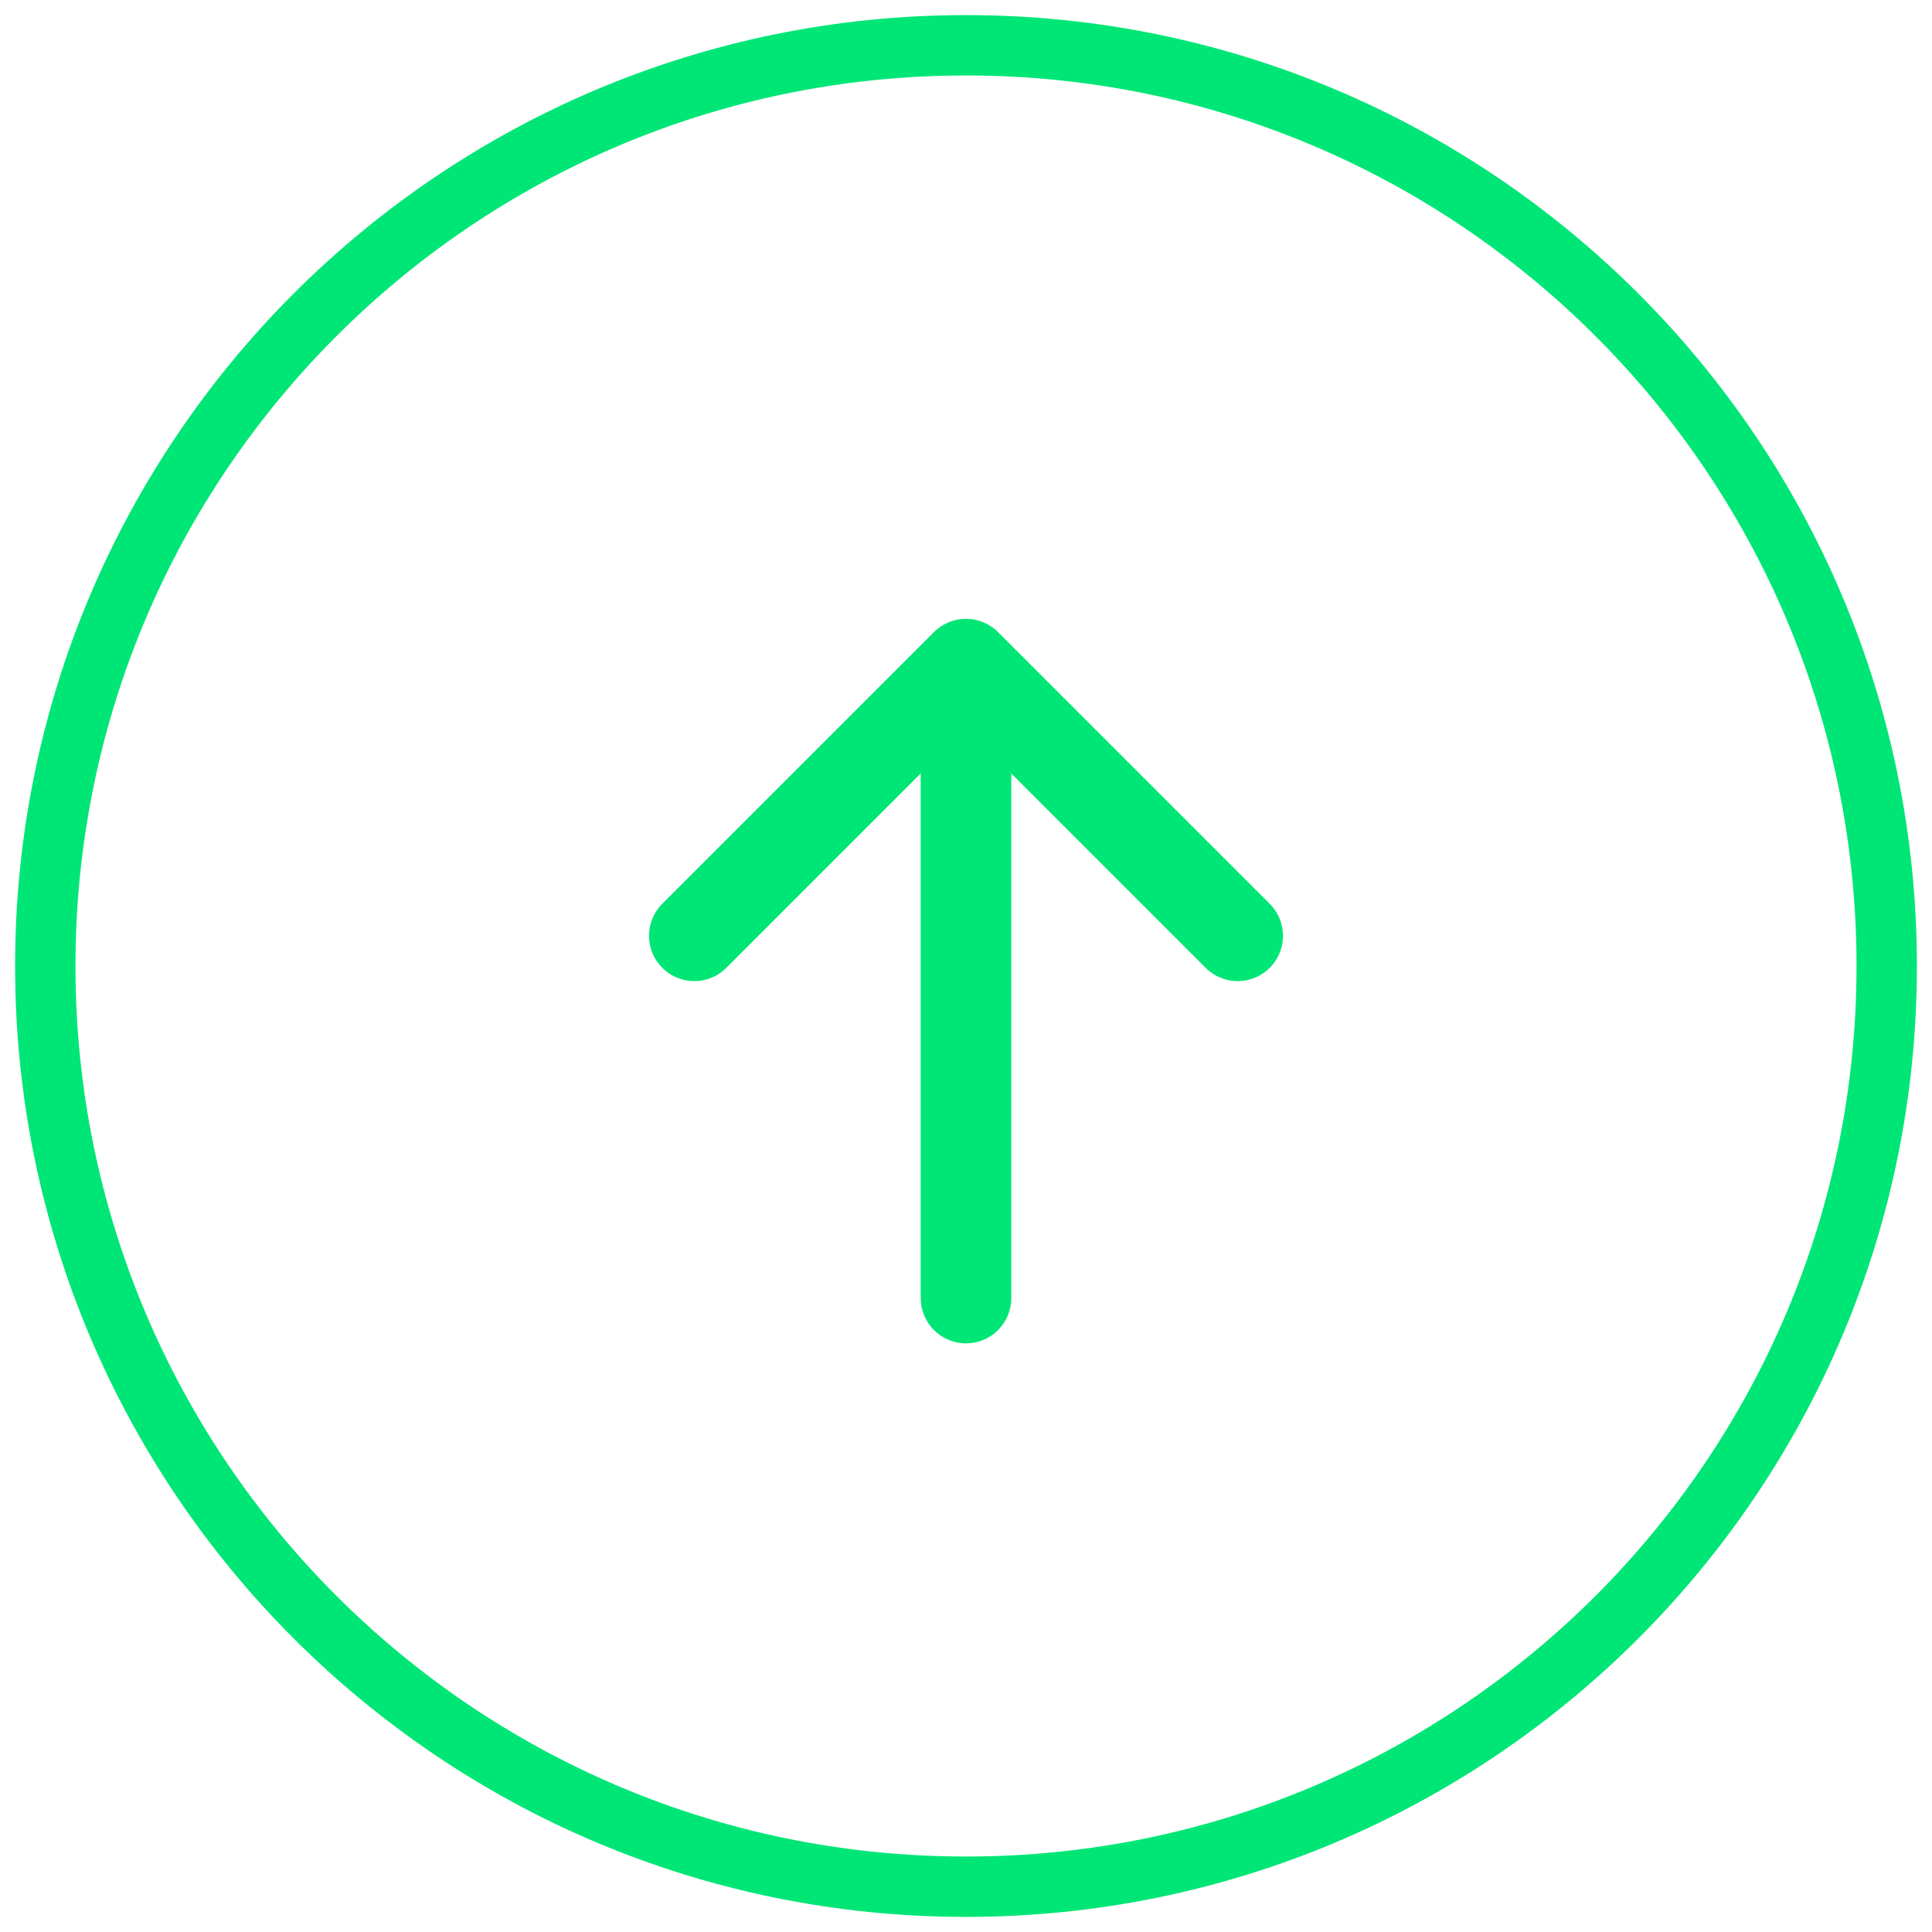
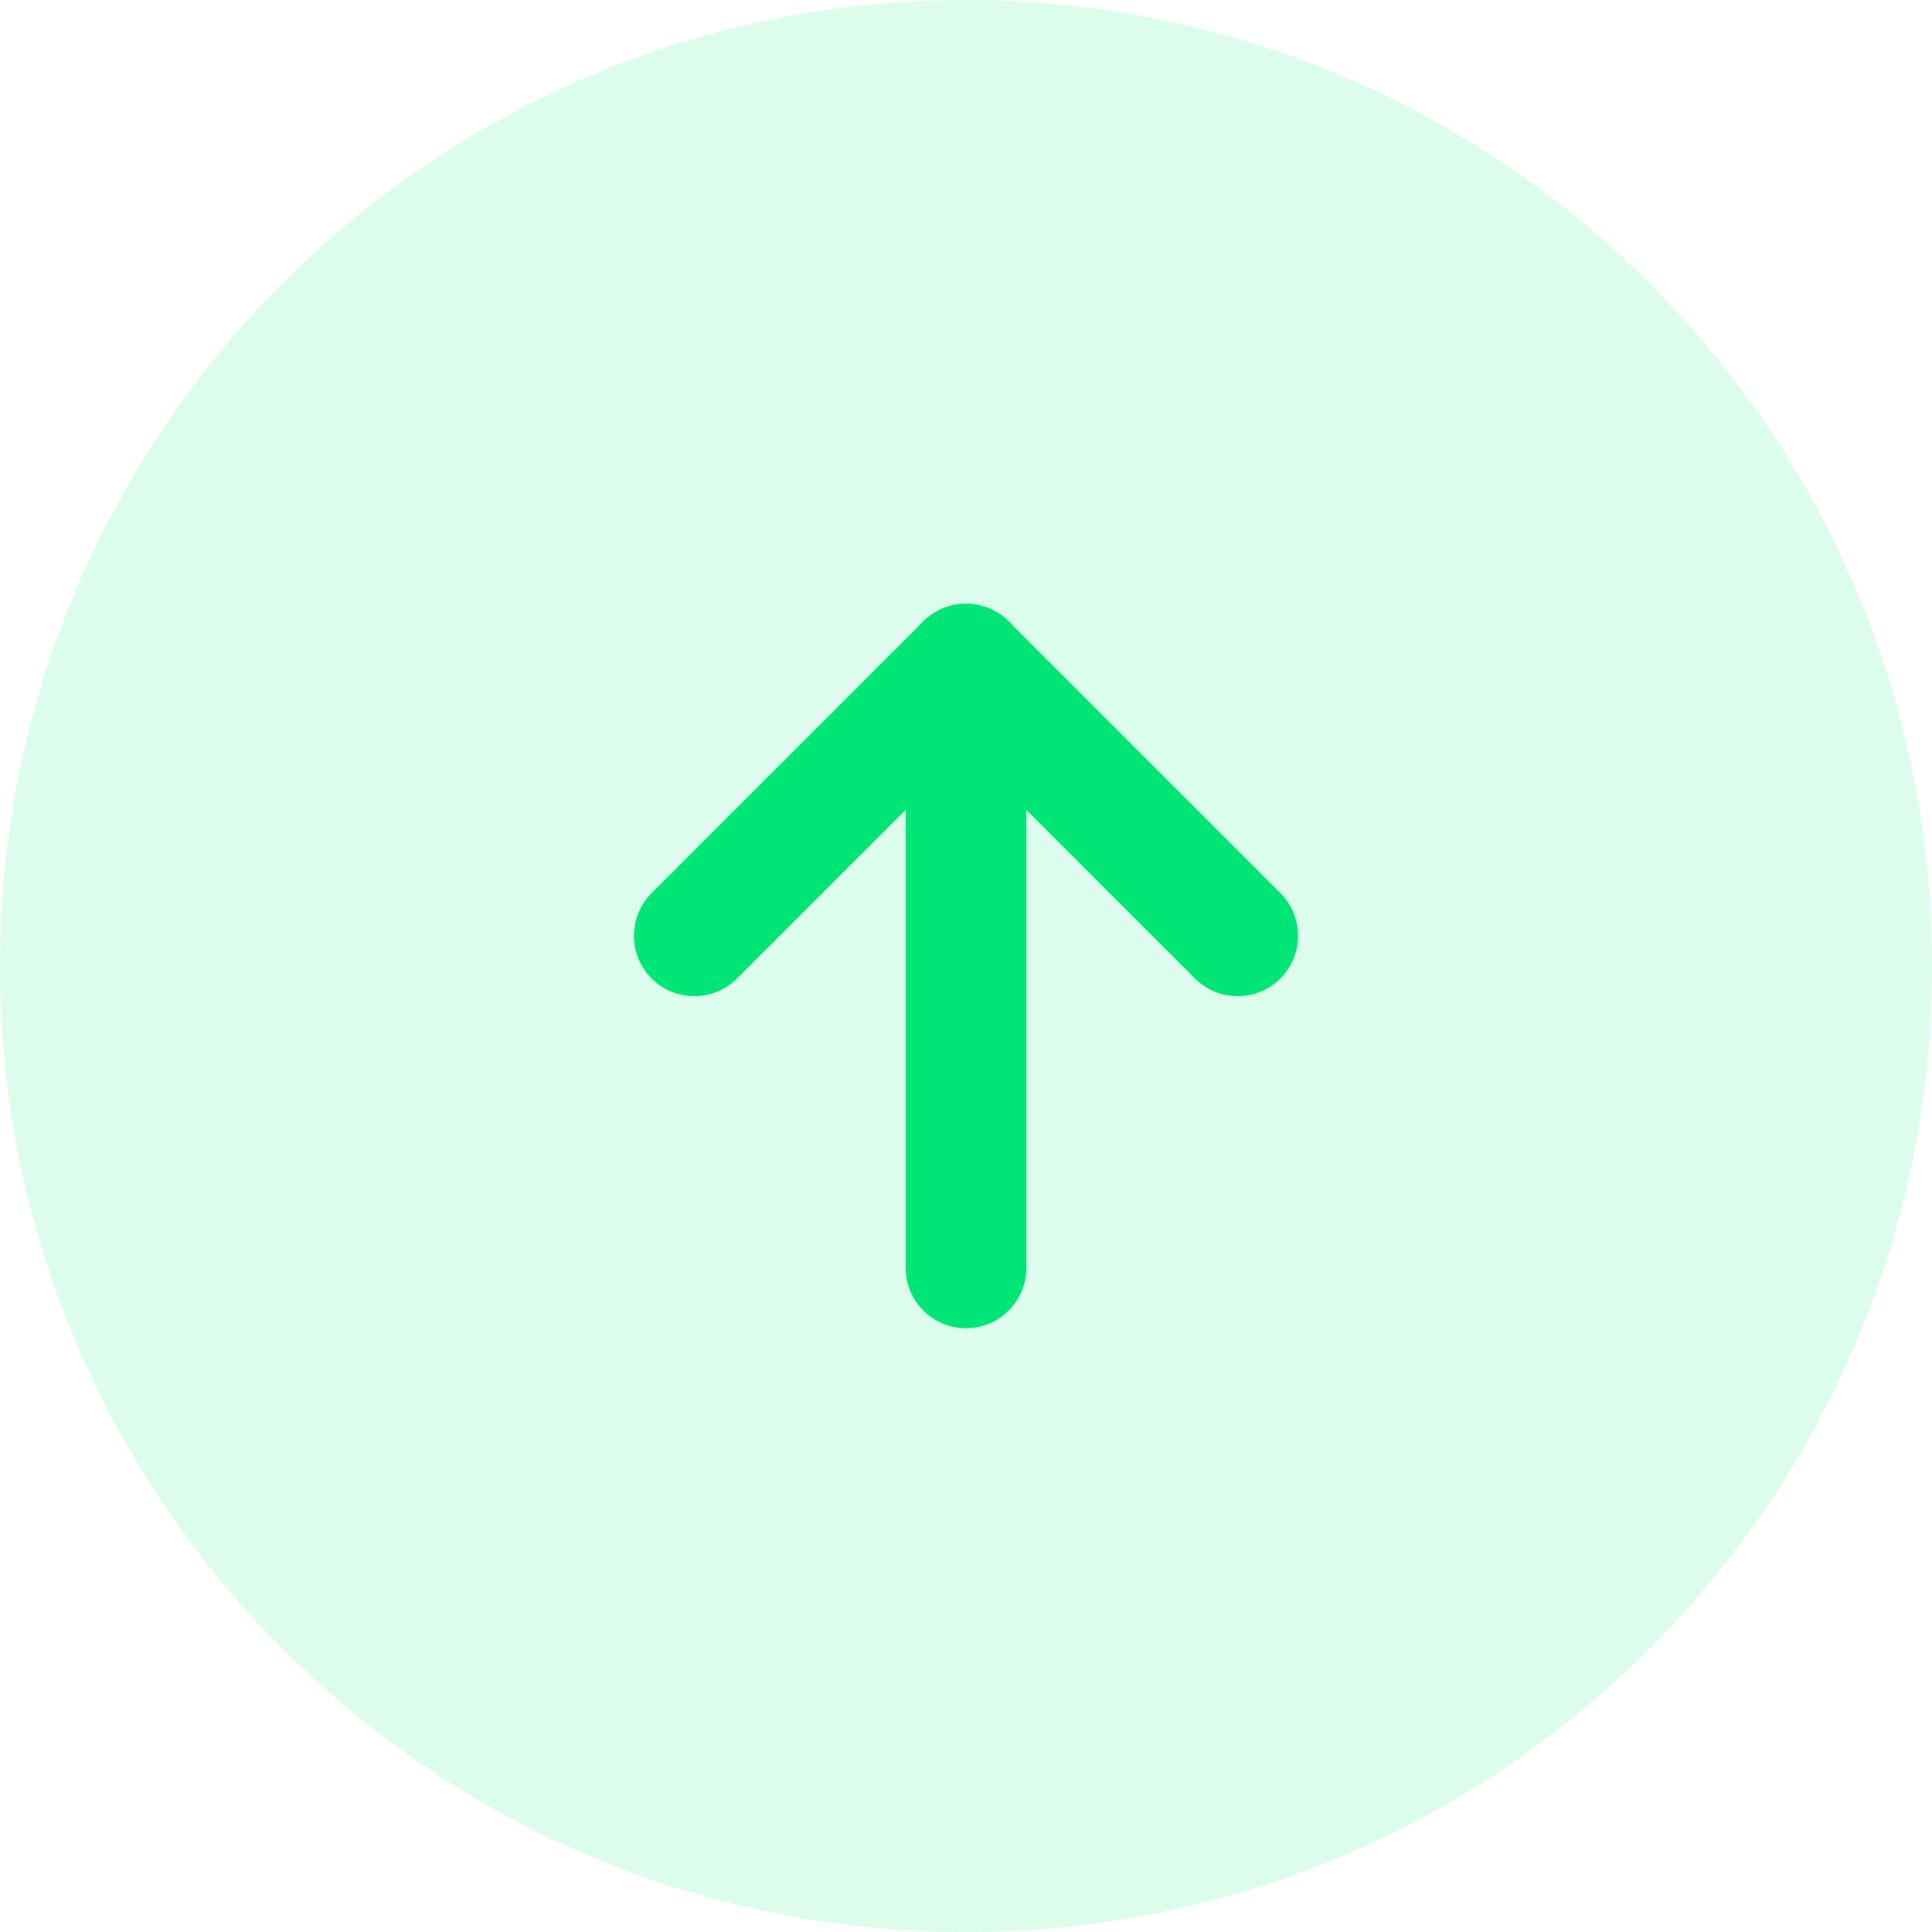
<svg xmlns="http://www.w3.org/2000/svg" viewBox="0 0 64 64" width="64" height="64">
-   <circle cx="32" cy="32" r="30.5" fill="none" stroke="#00E676" stroke-width="2" />
-   <g fill="none" stroke="#00E676" stroke-width="3" stroke-linecap="round" stroke-linejoin="round">
-     <path d="M32 43 L32 23" />
-     <path d="M23 31 L32 22 L41 31" />
+   <circle cx="32" cy="32" r="32" fill="rgba(0,230,118,0.14)" />
+   <g transform="translate(32 32)" fill="none" stroke="#00E676" stroke-width="4" stroke-linecap="round" stroke-linejoin="round">
+     <path d="M0 10 L0 -10" />
+     <path d="M-9 -1 L0 -10 L9 -1" />
  </g>
</svg>
